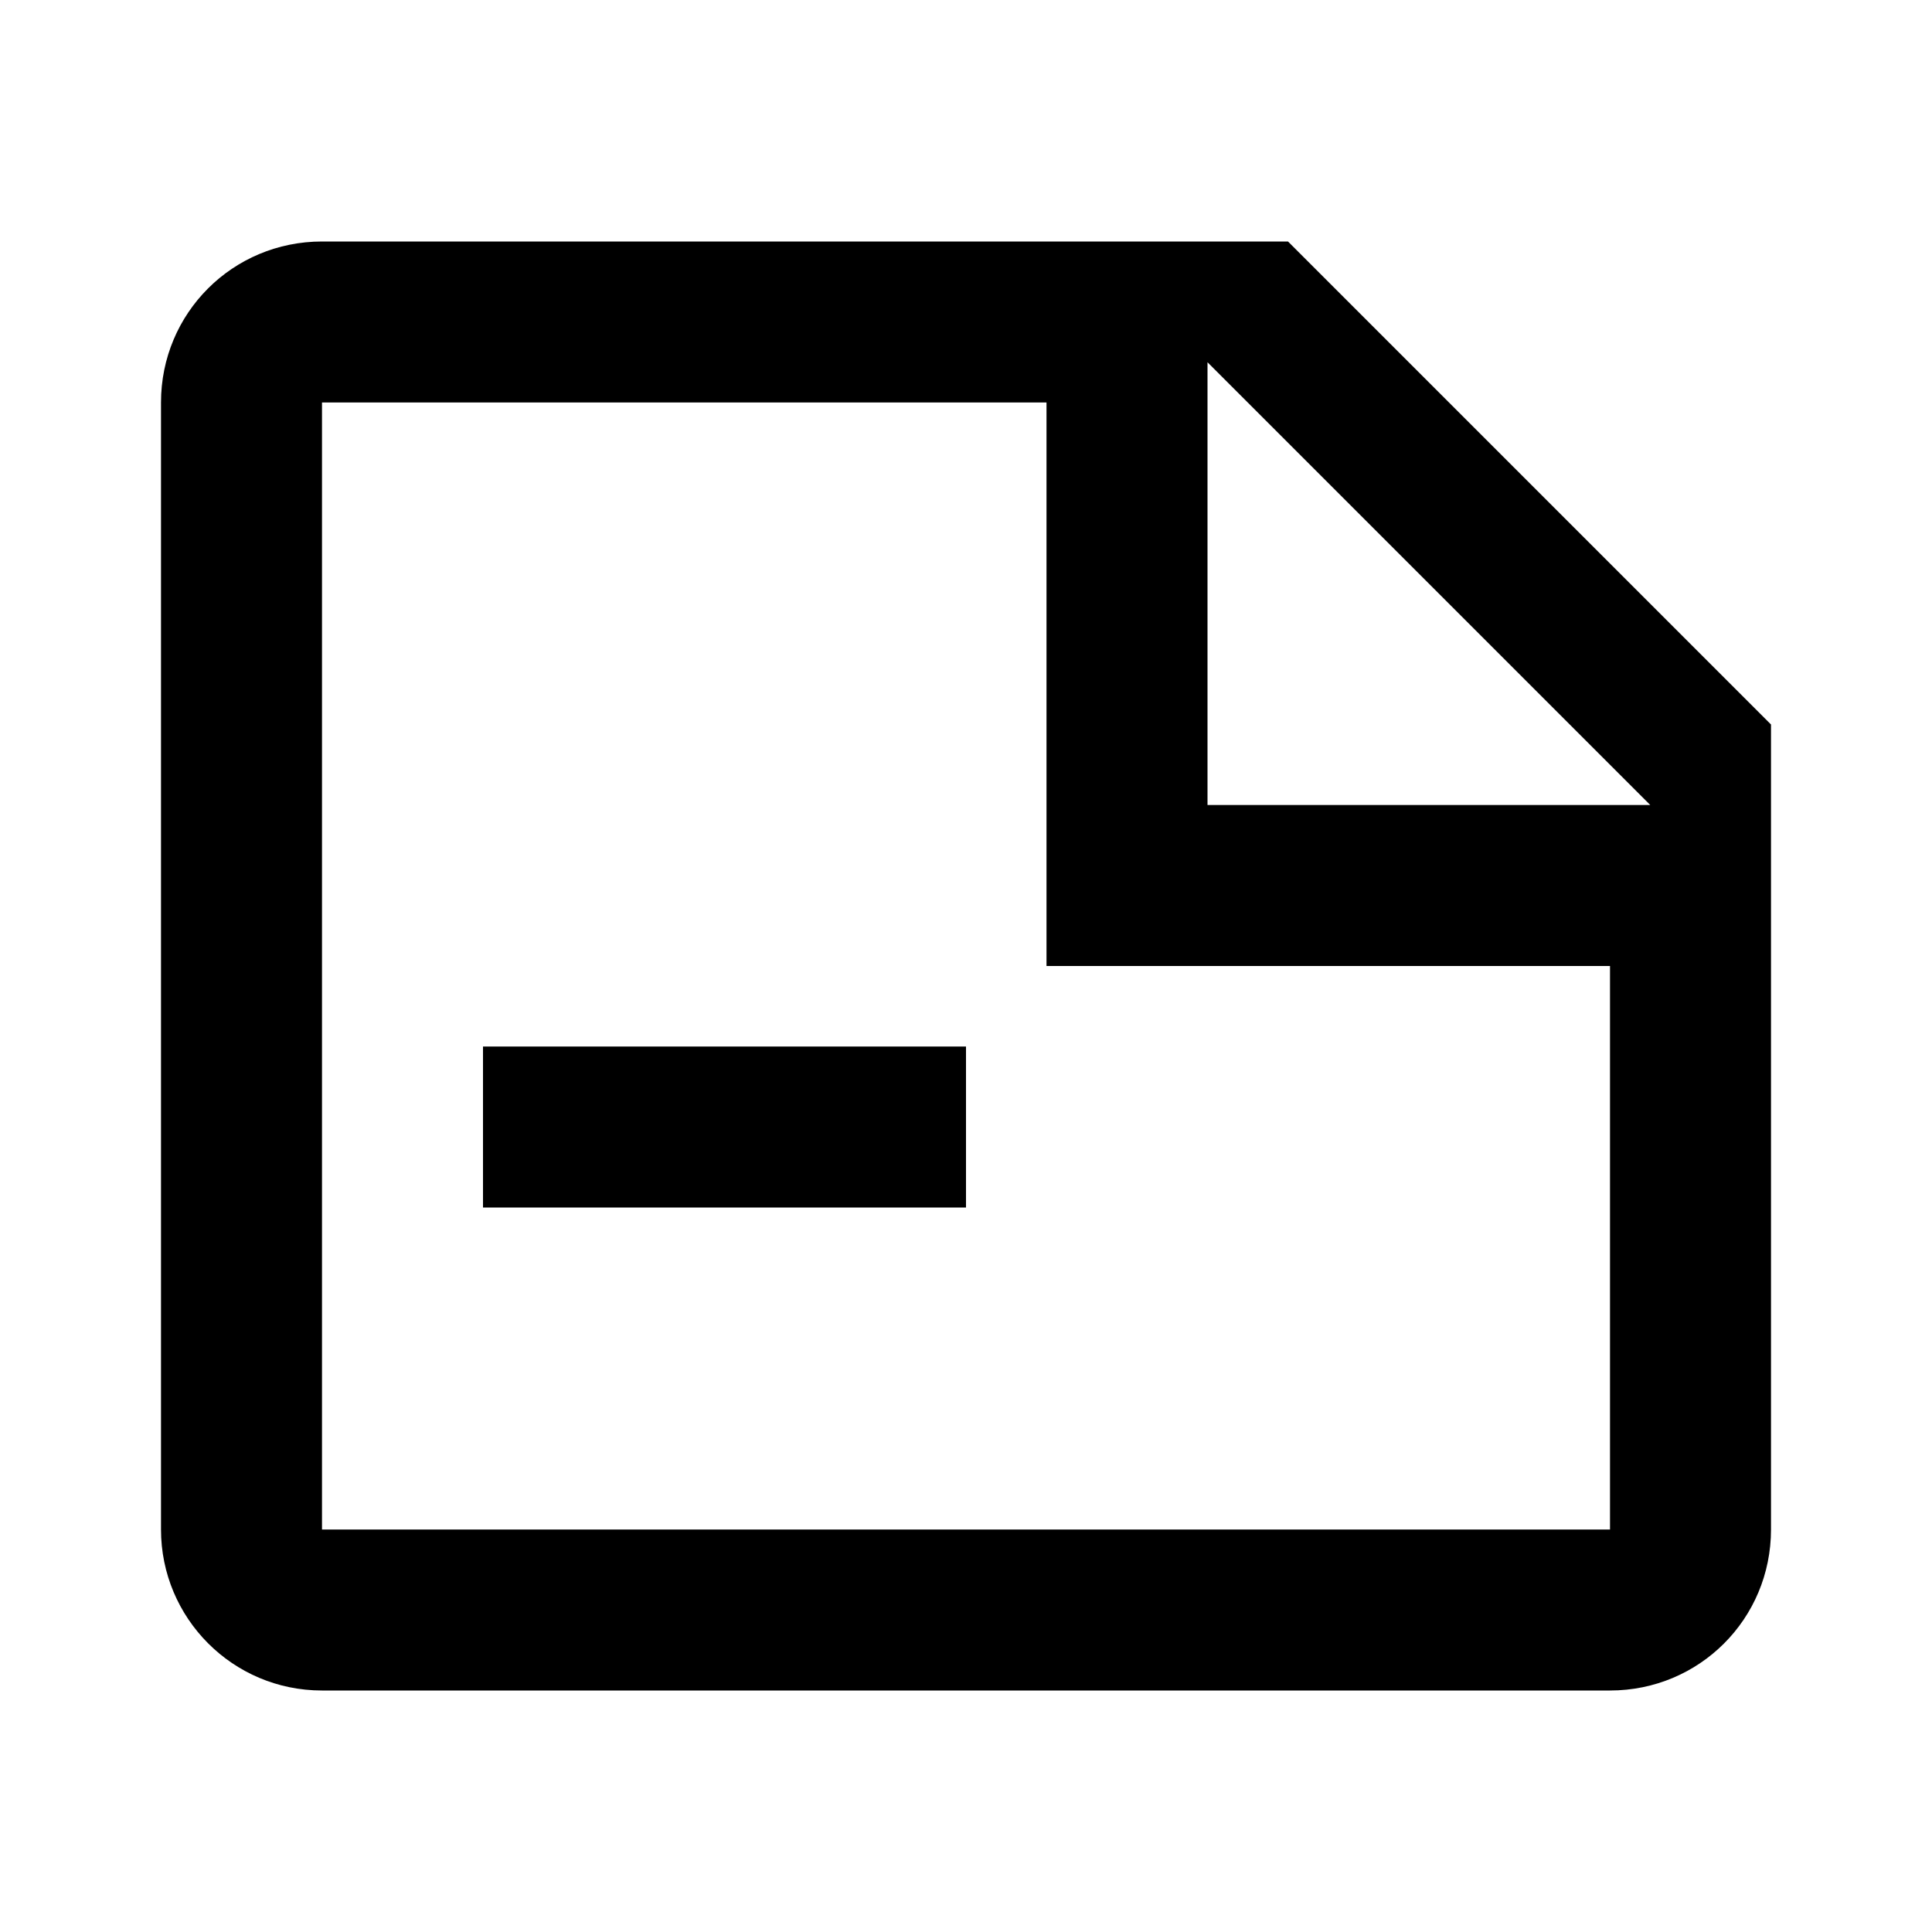
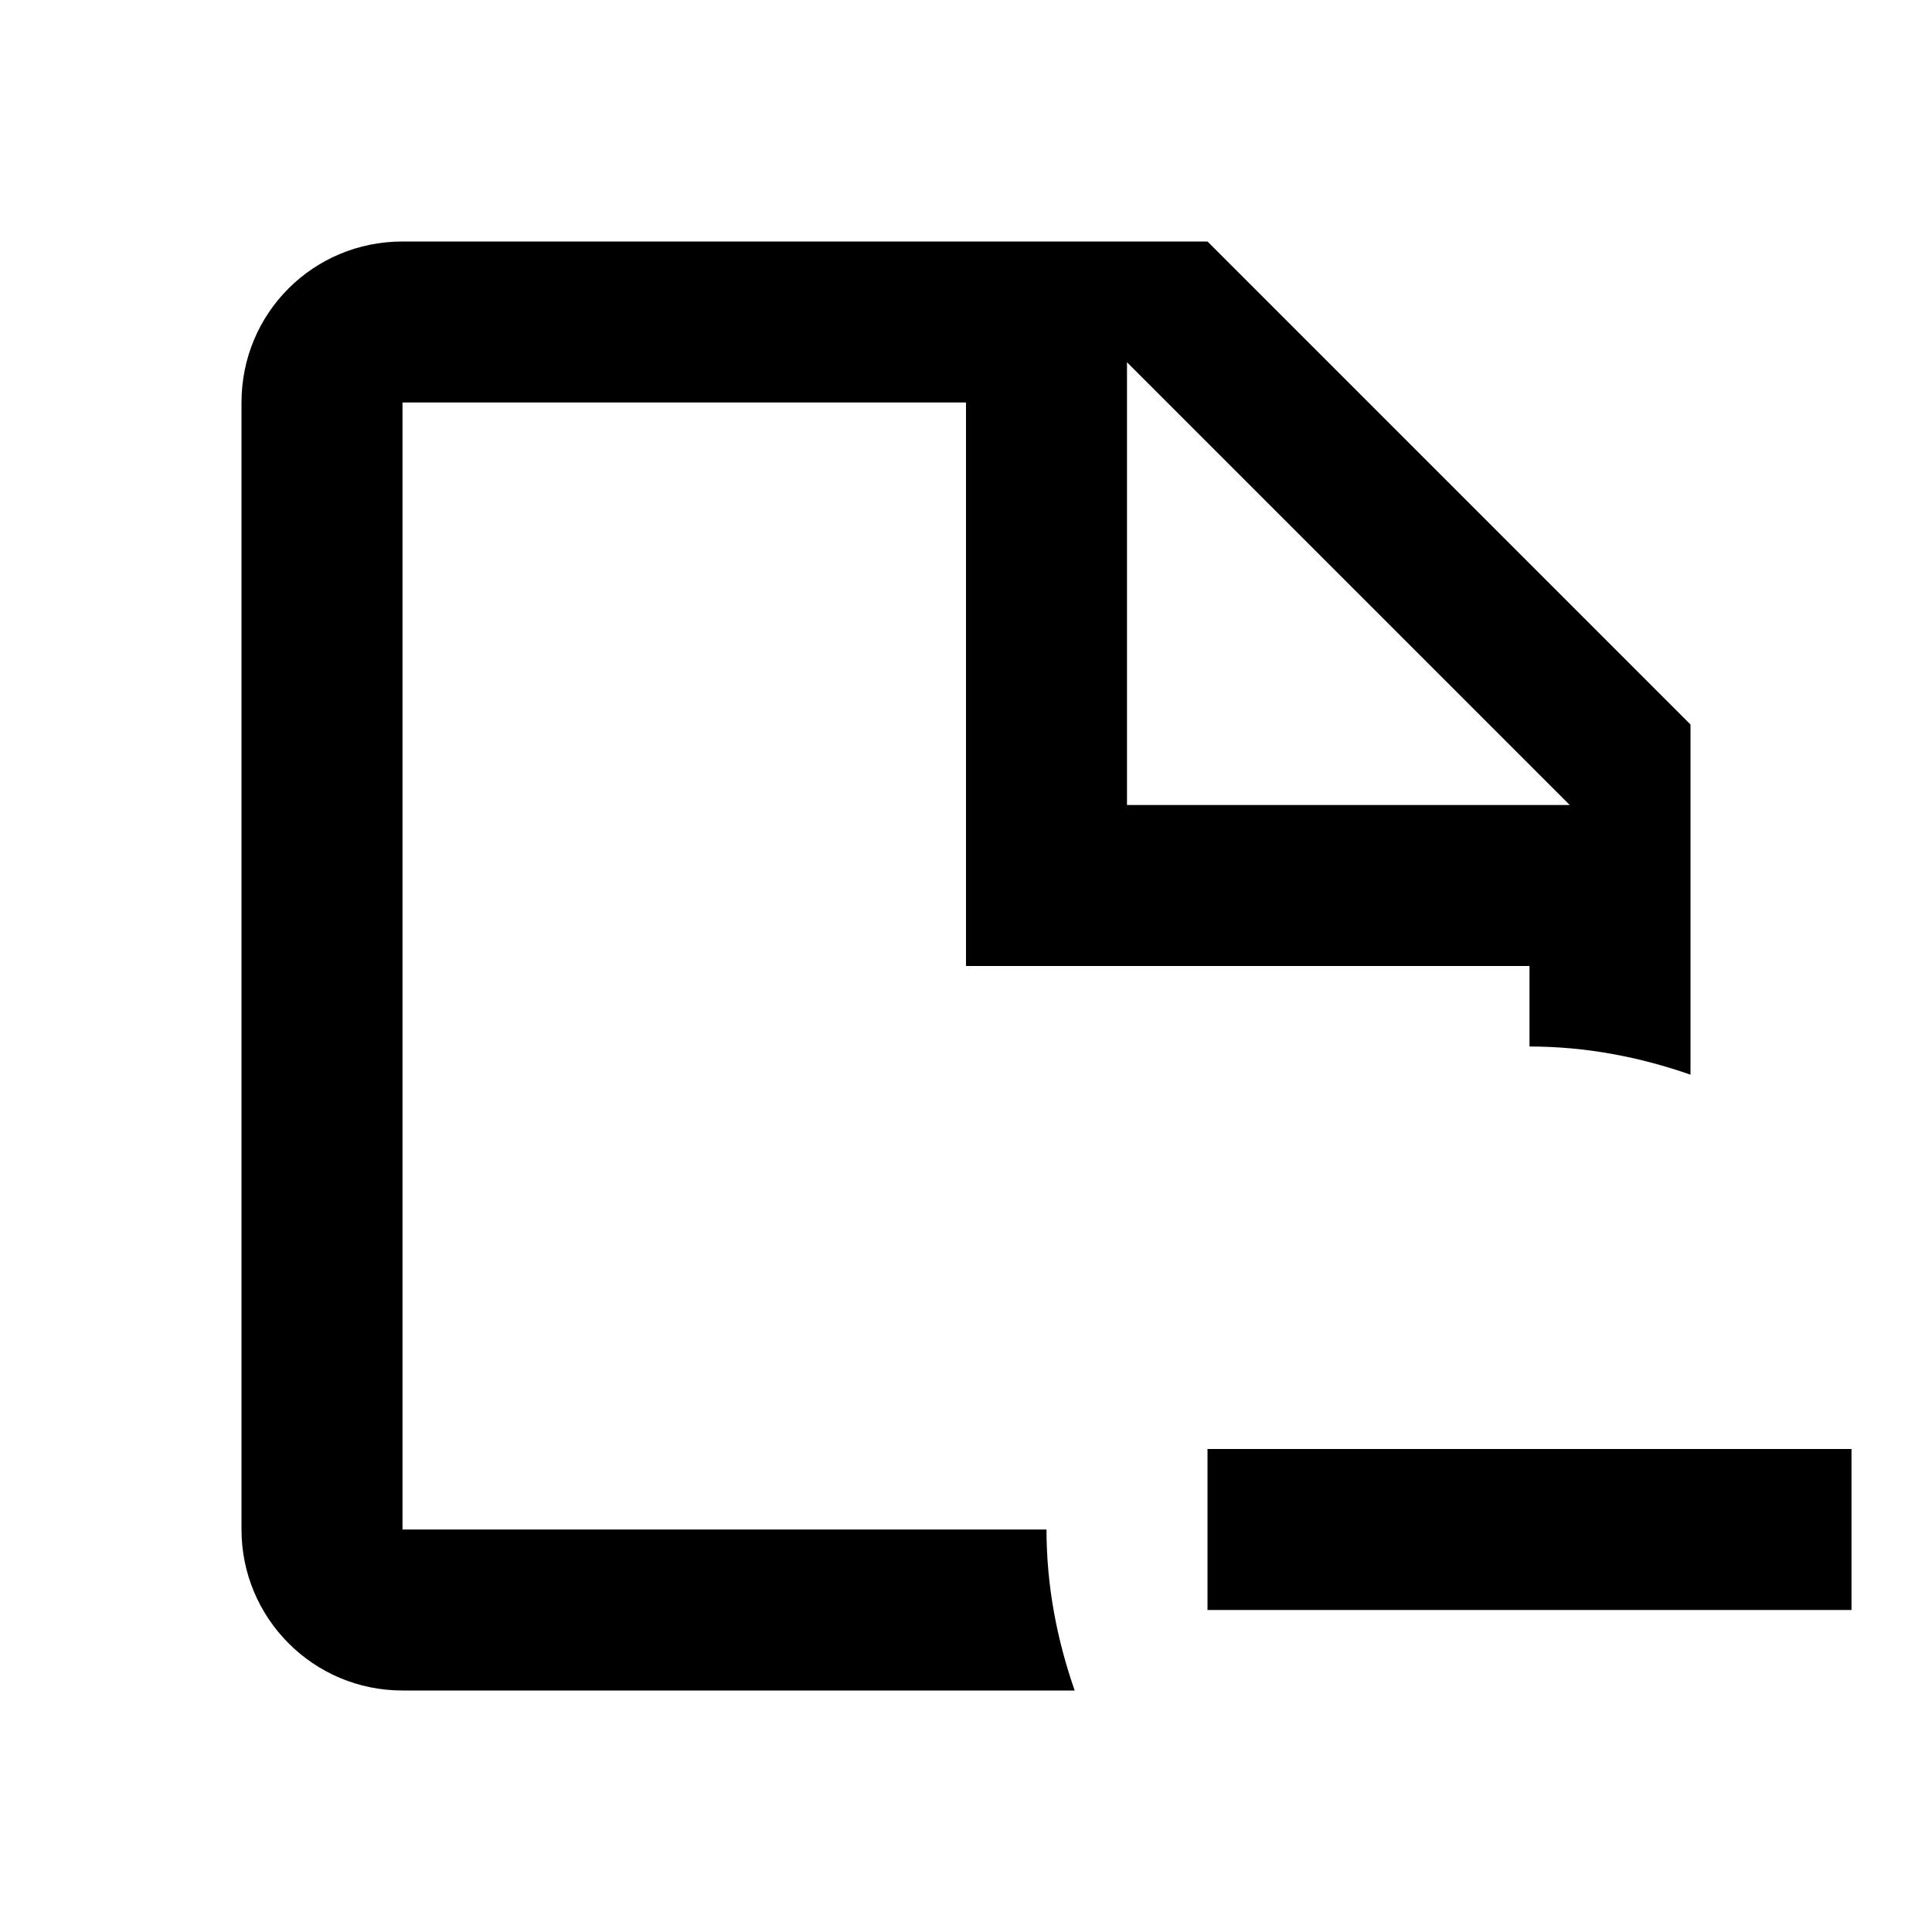
<svg xmlns="http://www.w3.org/2000/svg" width="24" height="24">
-   <path d="M16 3H4C2.89 3 2 3.89 2 5V19C2 20.1 2.89 21 4 21H20C21.11 21 22 20.11 22 19V9L16 3M20 19H4V5H13V12H20V19M15 10V4.5L20.5 10H15M6 13H12V15H6V13Z" />
+   <path d="M23 18V20H15V18H23M13 19C13 19.7 13.13 20.37 13.35 21H5C3.89 21 3 20.1 3 19V5C3 3.89 3.89 3 5 3H15L21 9V13.35C20.37 13.13 19.7 13 19 13V12H12V5H5V19H13M14 10H19.5L14 4.5V10Z" />
</svg>
